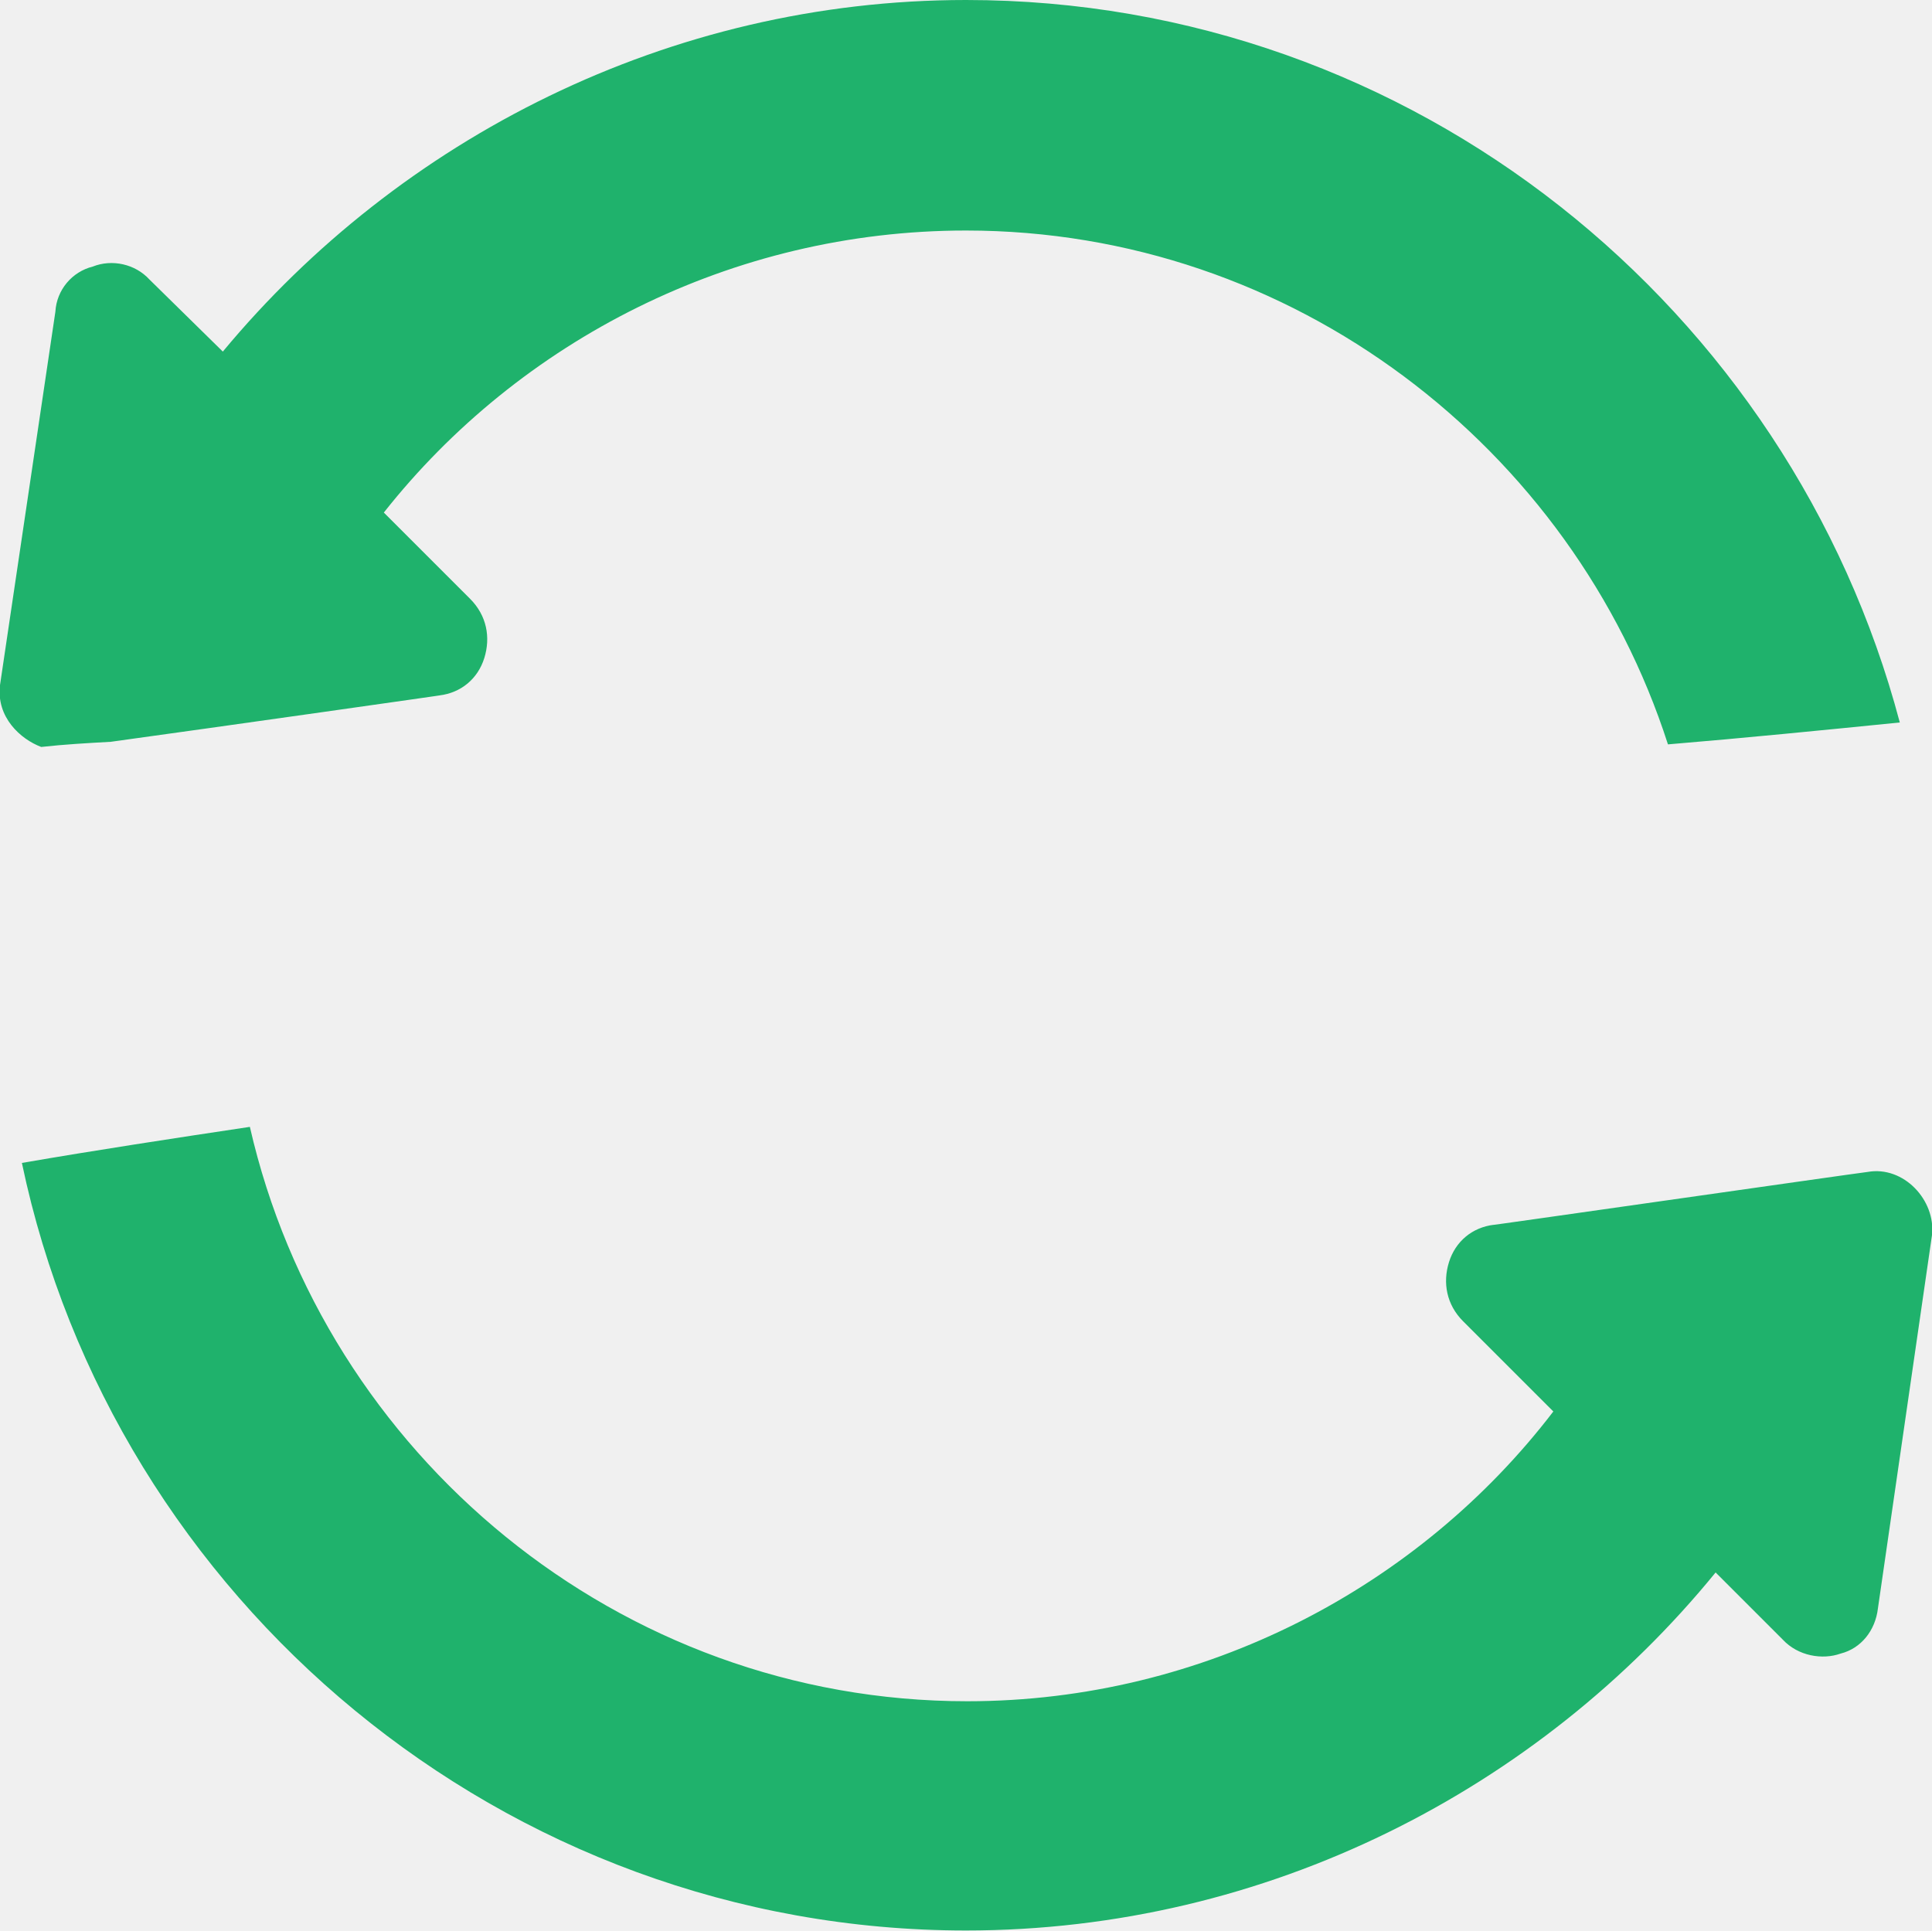
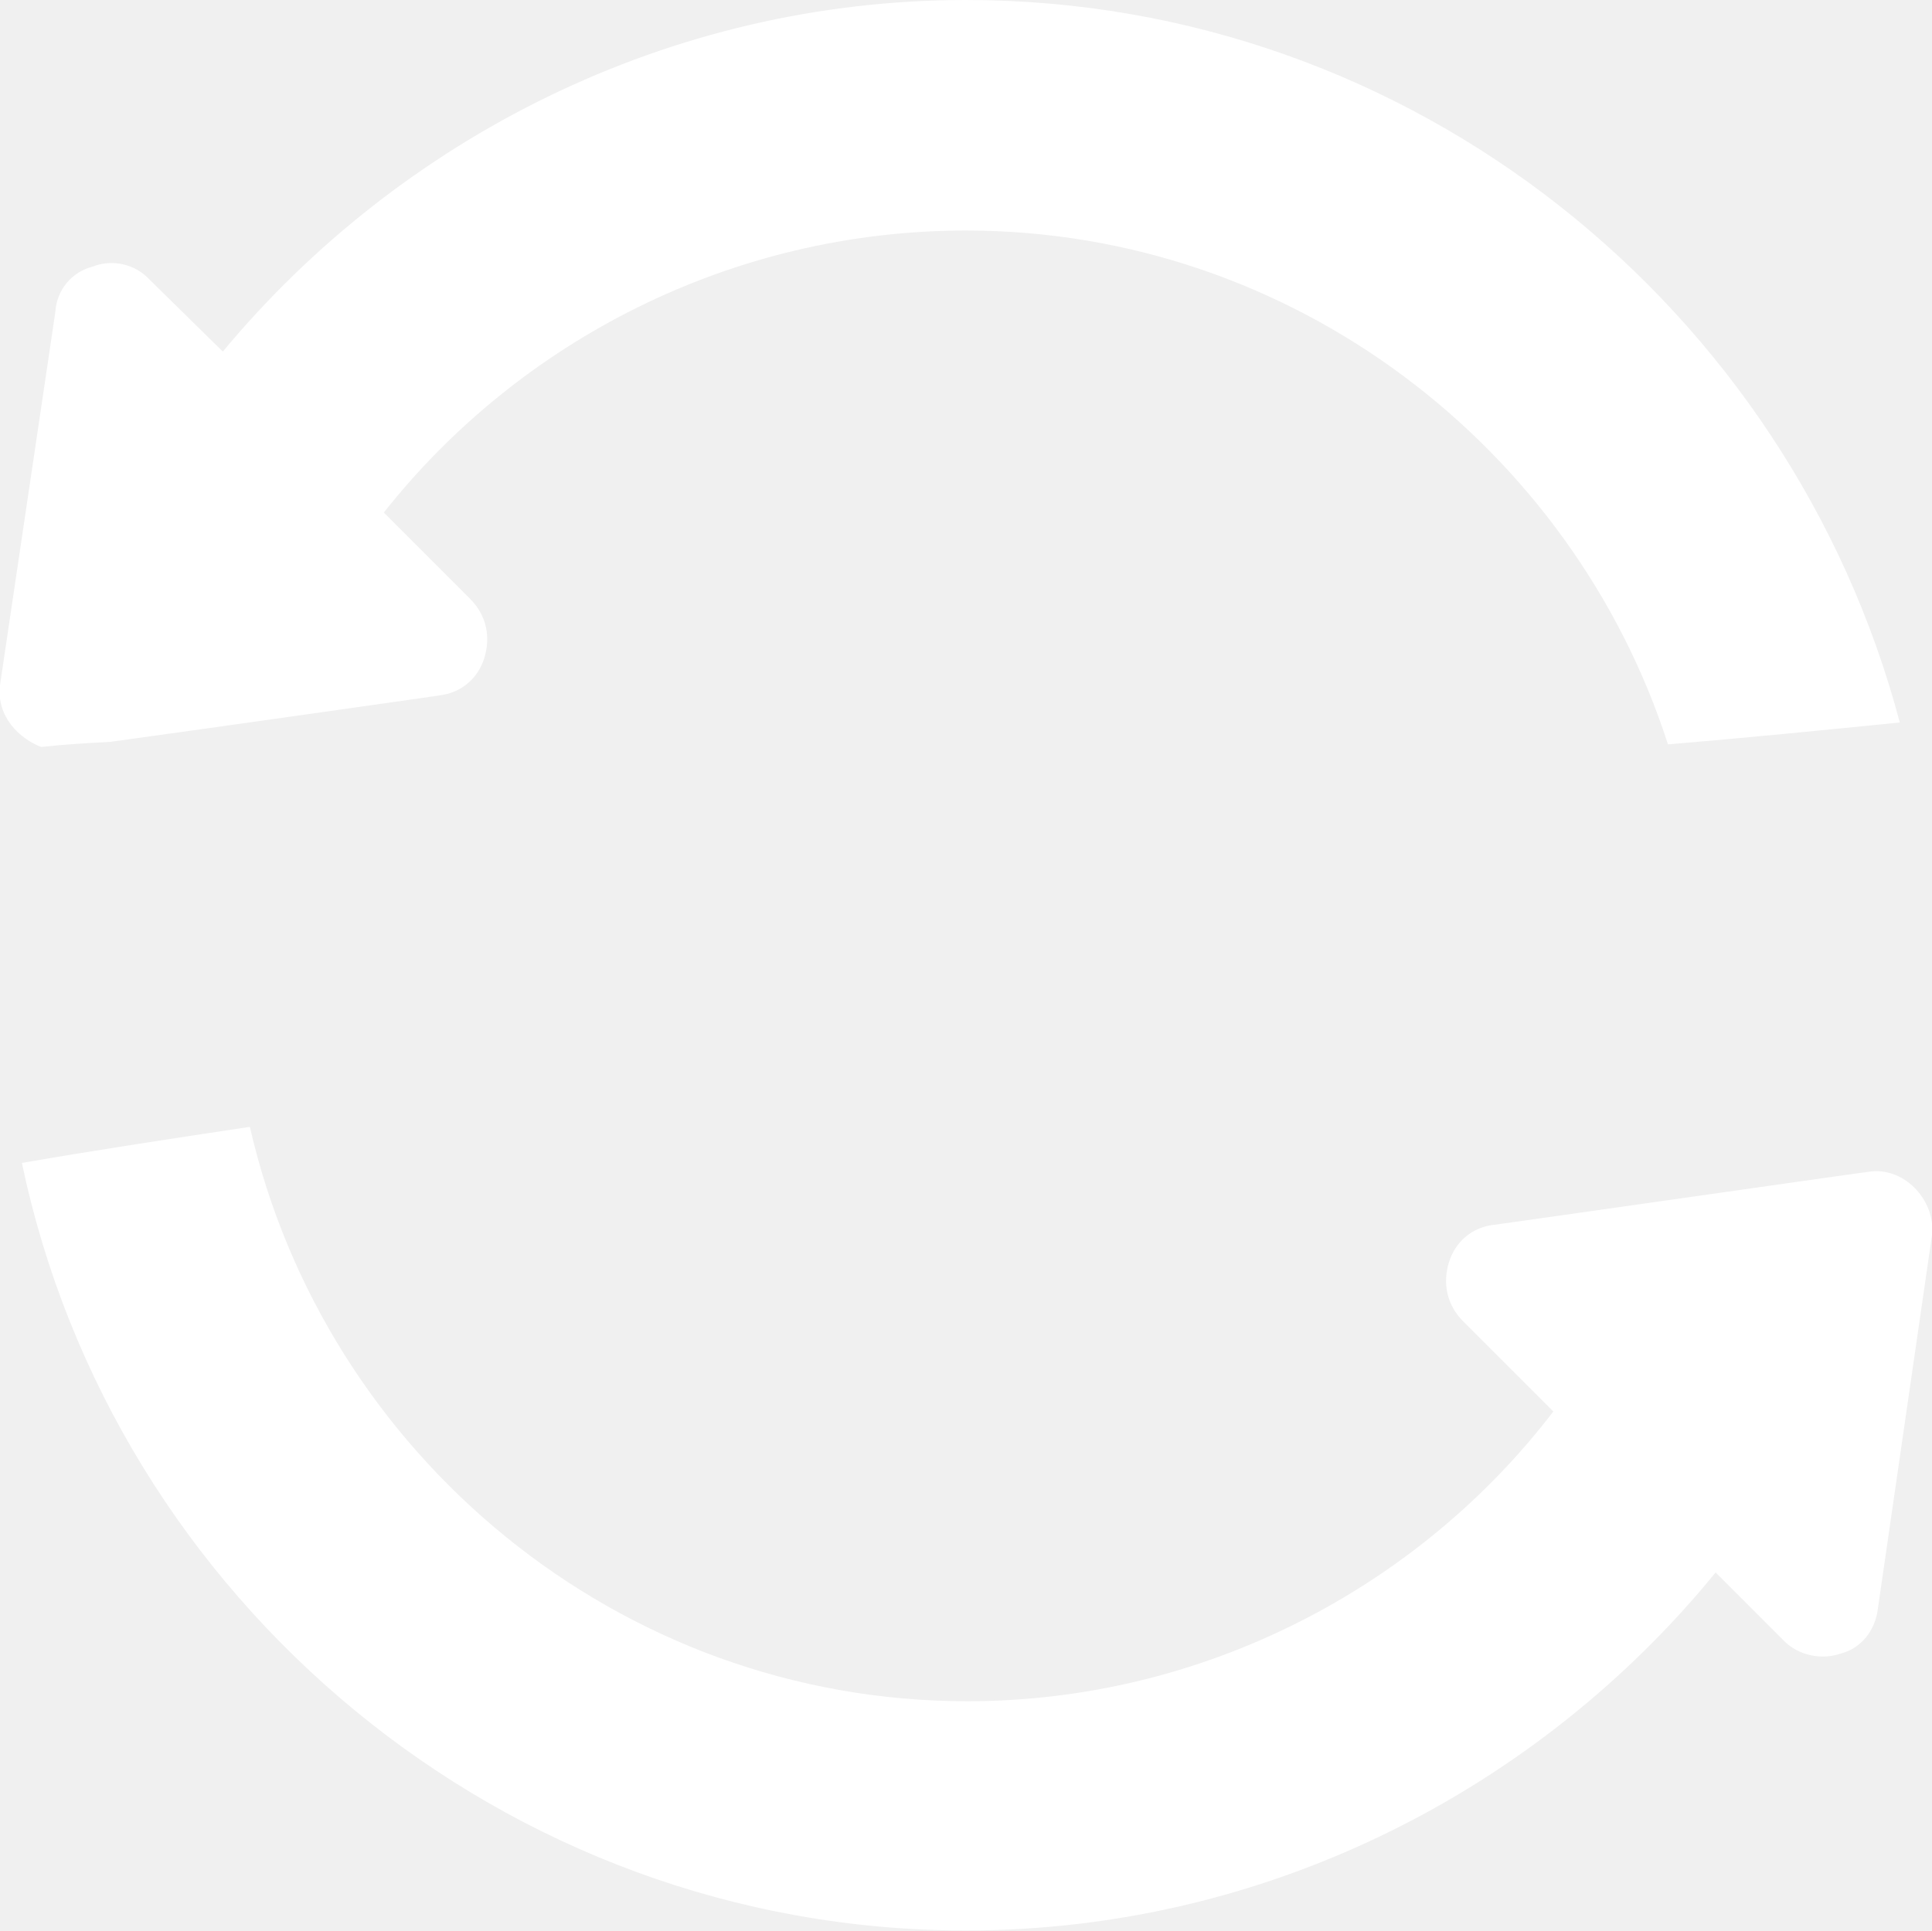
<svg xmlns="http://www.w3.org/2000/svg" version="1.1" id="圖層_1" x="0px" y="0px" viewBox="0 0 15 14.99" style="enable-background:new 0 0 15 14.99;" xml:space="preserve">
  <style type="text/css">
- 	.st0{fill:#1fb26c;}
- 	.st1{fill:#1fb26c;}
+ 	.st0{fill:#FFFFFF;}
+ 	.st1{fill:#FFFFFF;}
</style>
  <g>
    <g>
      <path class="st1" d="M7.5,1.79c2.54,0,4.71,1.69,5.45,3.99c0.6-0.05,1.2-0.11,1.8-0.17C13.9,2.4,10.98,0,7.5,0    C5.19,0,3.1,1.08,1.73,2.73L1.16,2.17C1.05,2.05,0.87,2.01,0.72,2.07C0.56,2.11,0.44,2.25,0.43,2.42L0,5.32    c-0.03,0.25,0.16,0.42,0.32,0.48C0.5,5.78,0.68,5.77,0.86,5.76c0.8-0.11,2.7-0.38,2.55-0.36c0.17-0.02,0.3-0.13,0.35-0.29    c0.05-0.16,0.02-0.33-0.11-0.46L2.98,3.98C4.03,2.65,5.68,1.79,7.5,1.79z" />
      <path class="st1" d="M14.5,9.1c-0.09,0.01-3.09,0.44-2.9,0.41c-0.17,0.02-0.3,0.13-0.35,0.29c-0.05,0.16-0.02,0.33,0.11,0.46    l0.7,0.7c-1.04,1.36-2.71,2.25-4.55,2.25c-2.71,0-4.99-1.92-5.57-4.46C1.34,8.84,0.75,8.93,0.17,9.03    c0.71,3.39,3.74,5.96,7.33,5.96c2.34,0,4.45-1.1,5.82-2.78l0.52,0.52c0.12,0.13,0.31,0.16,0.45,0.11    c0.16-0.04,0.27-0.18,0.29-0.35L15,9.59C15.03,9.32,14.78,9.05,14.5,9.1z" />
    </g>
  </g>
</svg>
